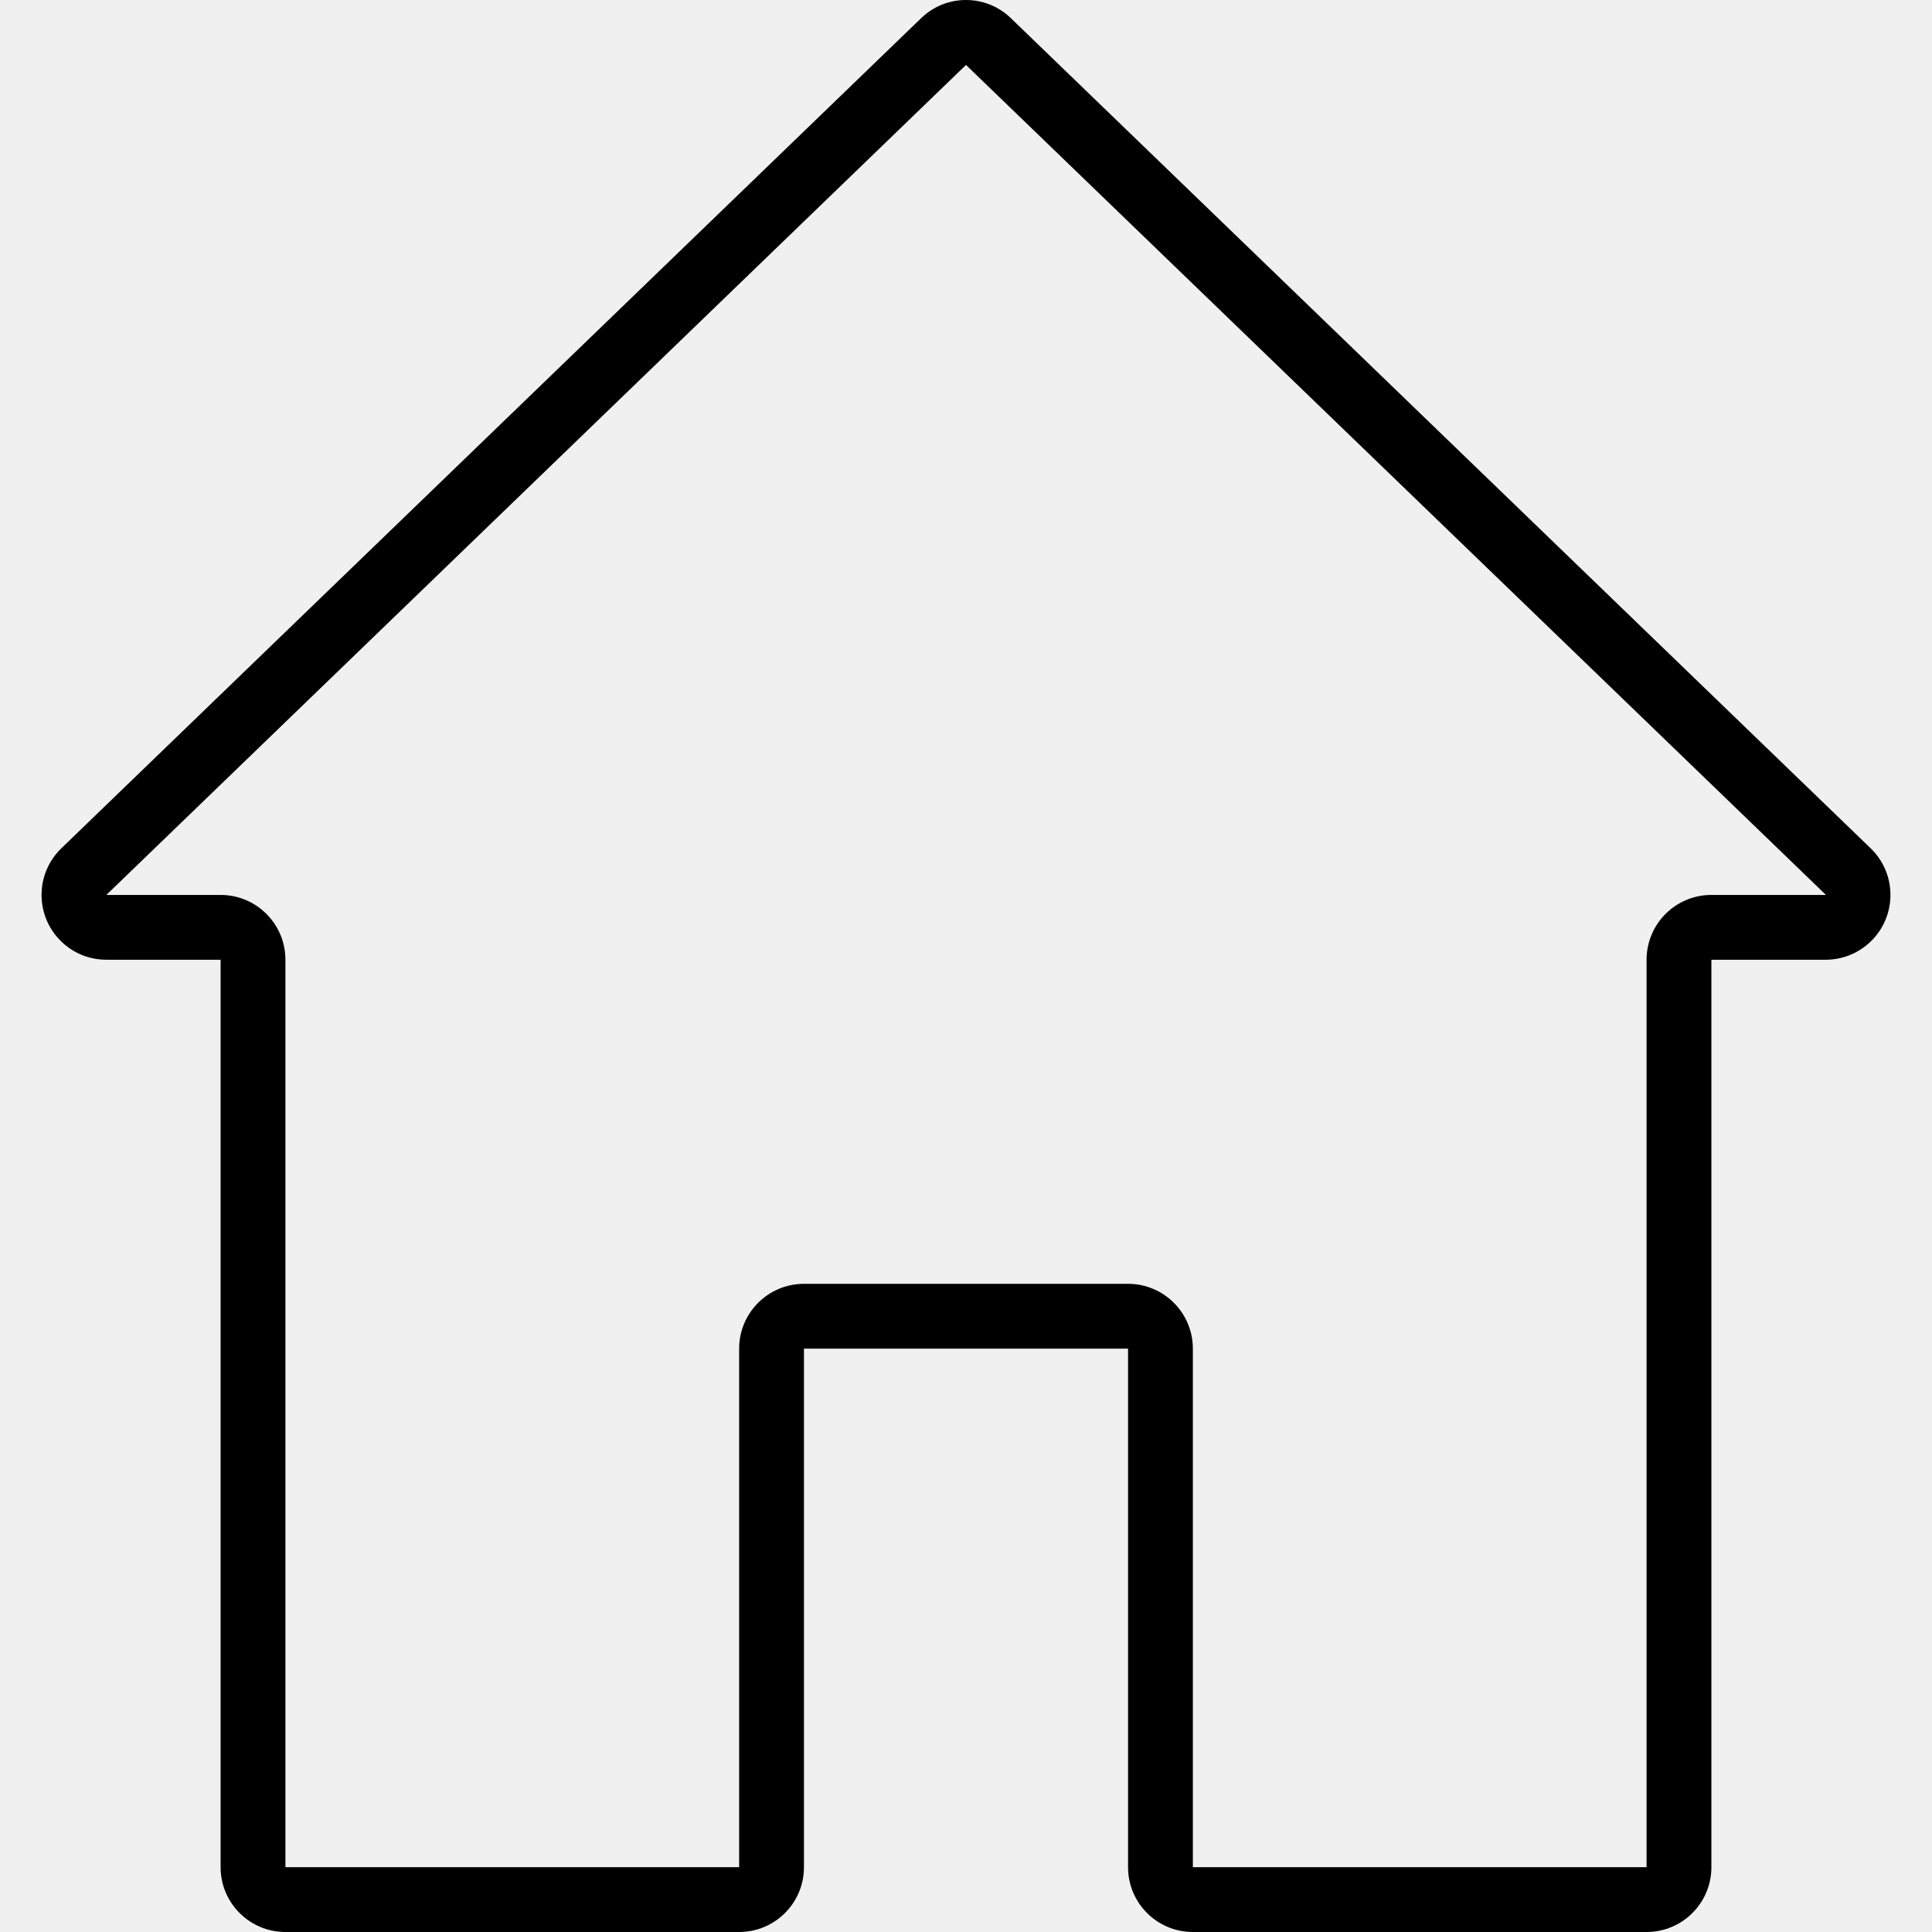
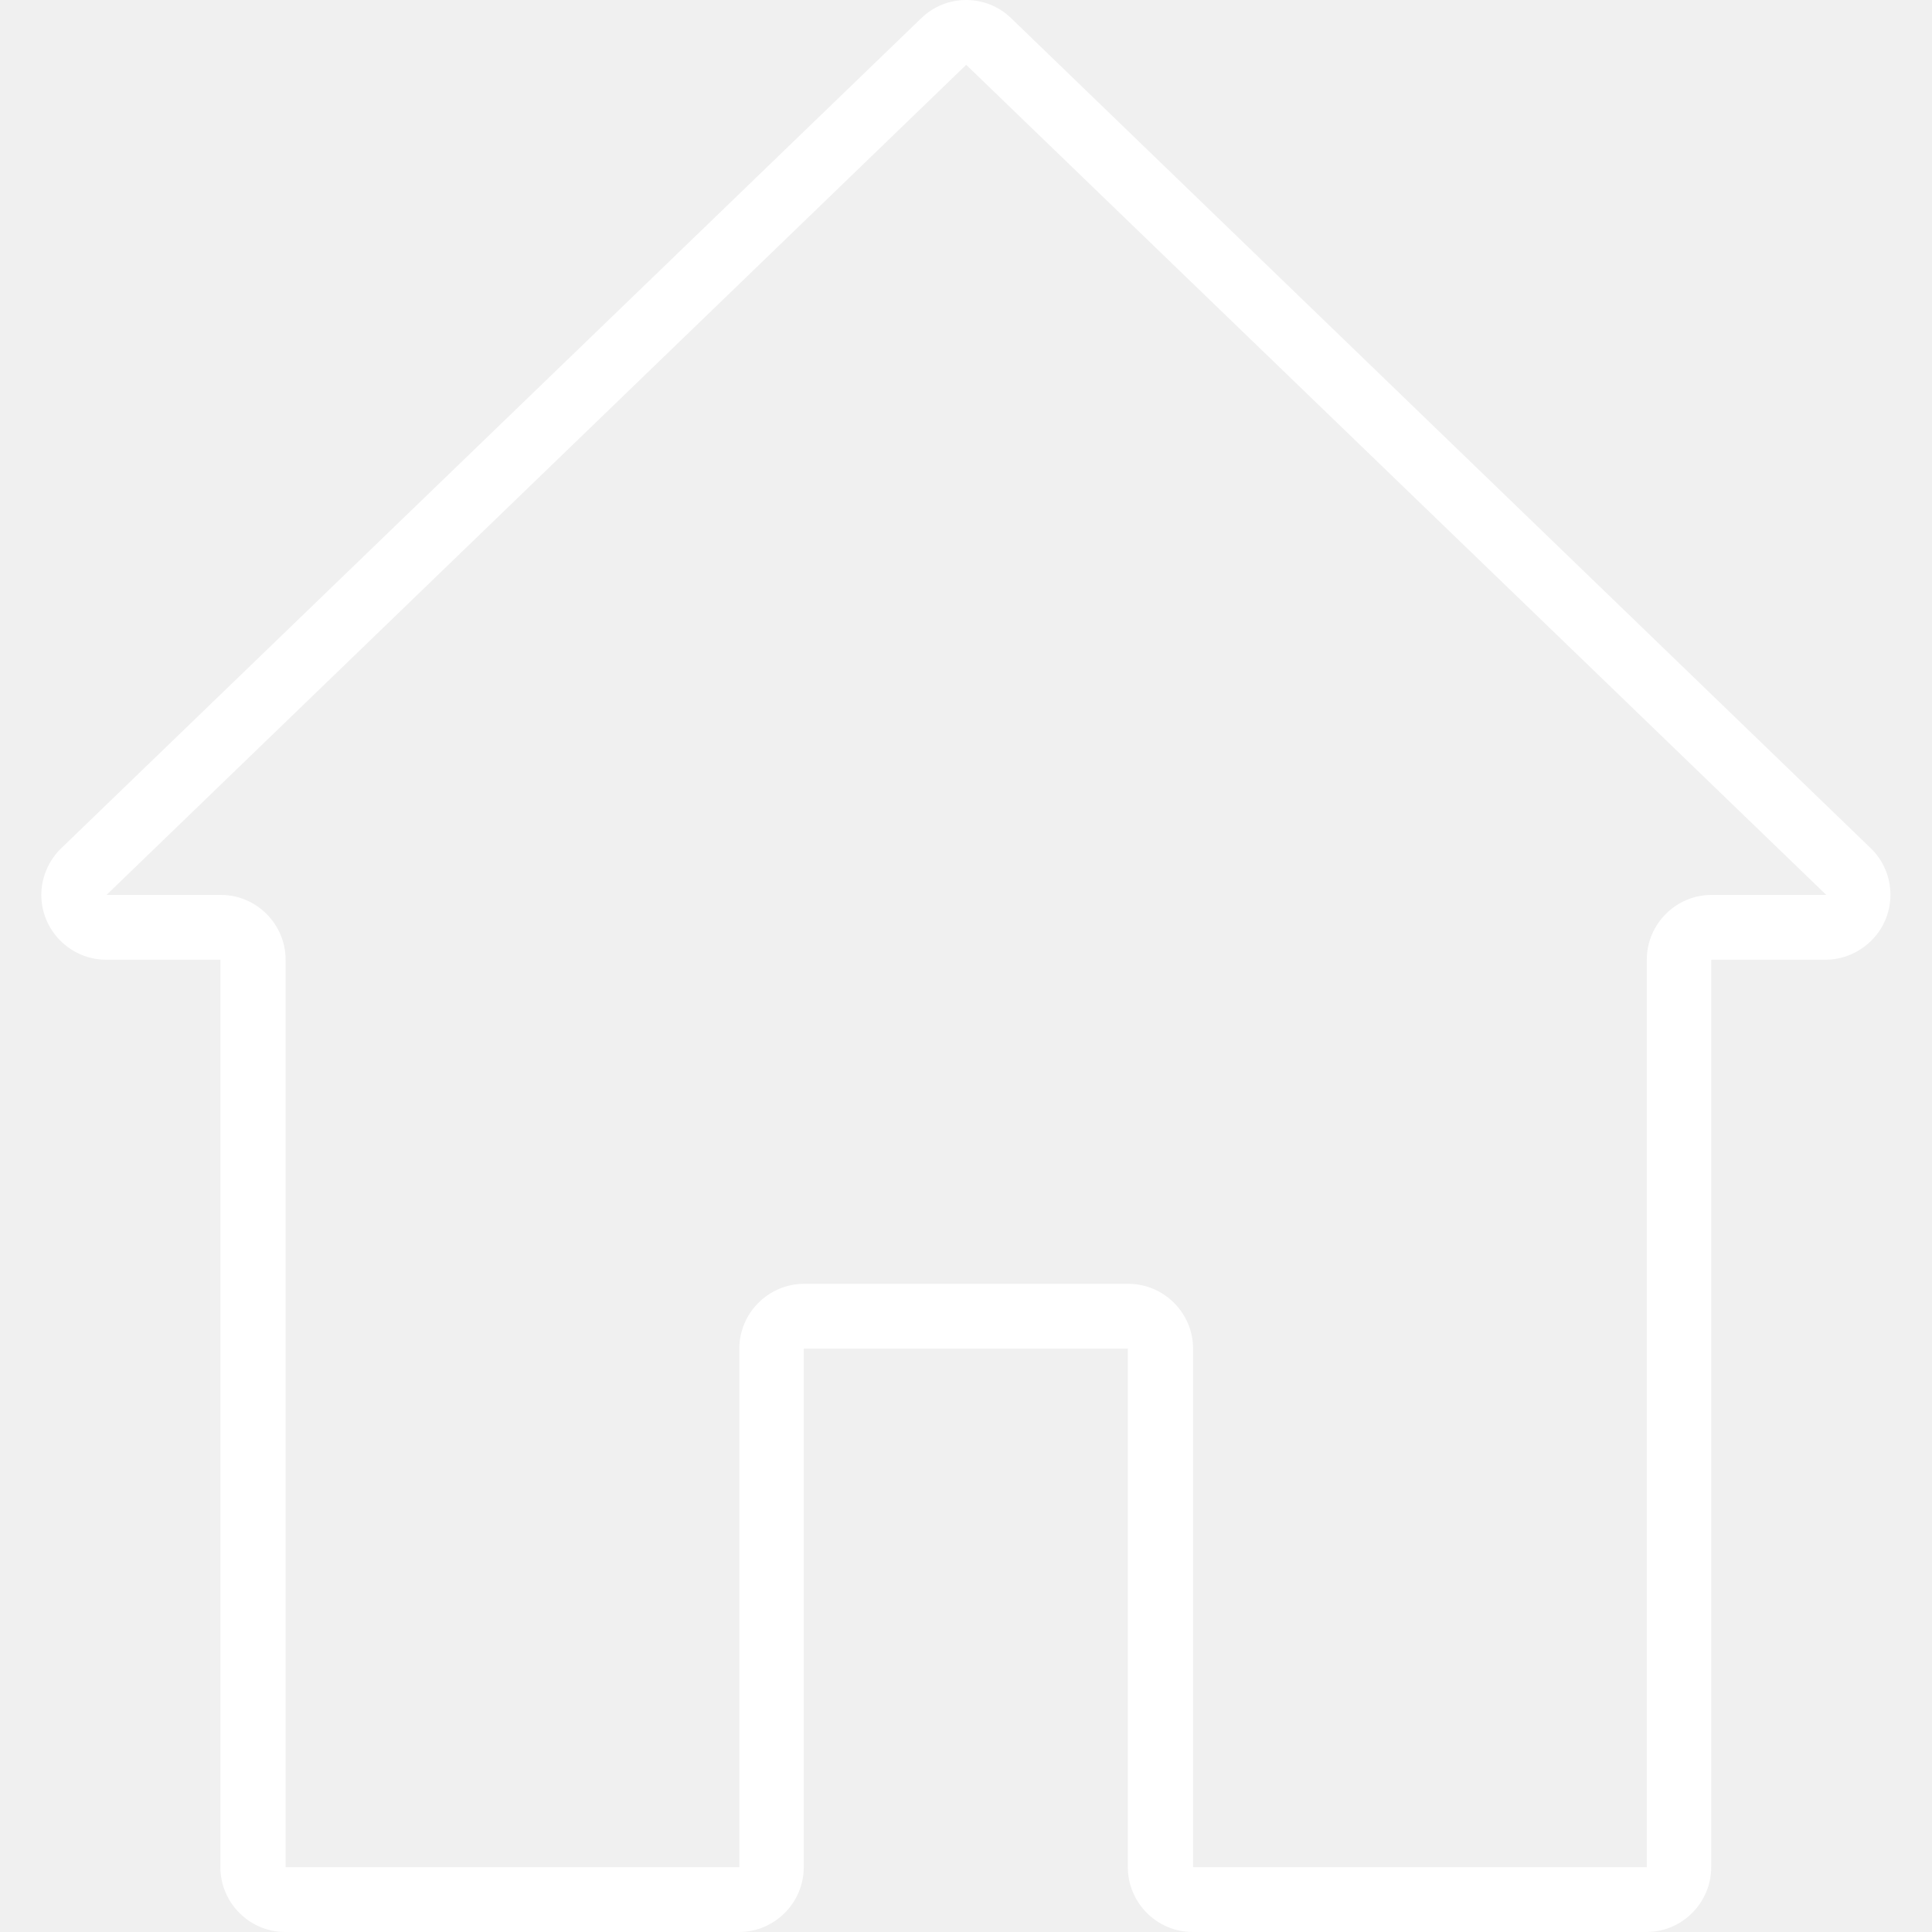
- <svg xmlns="http://www.w3.org/2000/svg" version="1.1" id="Capa_1" x="0px" y="0px" viewBox="0 0 476.912 476.912" style="enable-background:new 0 0 476.912 476.912;" xml:space="preserve">
+ <svg xmlns="http://www.w3.org/2000/svg" version="1.1" id="Capa_1" x="0px" y="0px" viewBox="0 0 476.9 476.9" style="enable-background:new 0 0 476.9 476.9;" xml:space="preserve">
+   <style type="text/css">
+ 	.st0{fill:#FFFFFF;}
+ </style>
  <g>
    <g>
-       <path d="M461.776,209.408L249.568,4.52c-6.182-6.026-16.042-6.026-22.224,0L15.144,209.4c-3.124,3.015-4.888,7.17-4.888,11.512    c0,8.837,7.164,16,16,16h28.2v224c0,8.837,7.163,16,16,16h112c8.837,0,16-7.163,16-16v-128h80v128c0,8.837,7.163,16,16,16h112    c8.837,0,16-7.163,16-16v-224h28.2c4.338,0,8.489-1.761,11.504-4.88C468.301,225.678,468.129,215.549,461.776,209.408z     M422.456,220.912c-8.837,0-16,7.163-16,16v224h-112v-128c0-8.837-7.163-16-16-16h-80c-8.837,0-16,7.163-16,16v128h-112v-224    c0-8.837-7.163-16-16-16h-28.2l212.2-204.88l212.28,204.88H422.456z" />
+       <path class="st0" d="M461.8,209.4L249.6,4.5c-6.2-6-16-6-22.2,0L15.1,209.4c-3.1,3-4.9,7.2-4.9,11.5c0,8.8,7.2,16,16,16h28.2v224    c0,8.8,7.2,16,16,16h112c8.8,0,16-7.2,16-16v-128h80v128c0,8.8,7.2,16,16,16h112c8.8,0,16-7.2,16-16v-224h28.2    c4.3,0,8.5-1.8,11.5-4.9C468.3,225.7,468.1,215.5,461.8,209.4z M422.5,220.9c-8.8,0-16,7.2-16,16v224h-112v-128    c0-8.8-7.2-16-16-16h-80c-8.8,0-16,7.2-16,16v128h-112v-224c0-8.8-7.2-16-16-16H26.3L238.5,16l212.3,204.9L422.5,220.9    L422.5,220.9z" />
    </g>
  </g>
-   <g>
- </g>
-   <g>
- </g>
-   <g>
- </g>
-   <g>
- </g>
-   <g>
- </g>
-   <g>
- </g>
-   <g>
- </g>
-   <g>
- </g>
-   <g>
- </g>
-   <g>
- </g>
-   <g>
- </g>
-   <g>
- </g>
-   <g>
- </g>
-   <g>
- </g>
-   <g>
- </g>
</svg>
